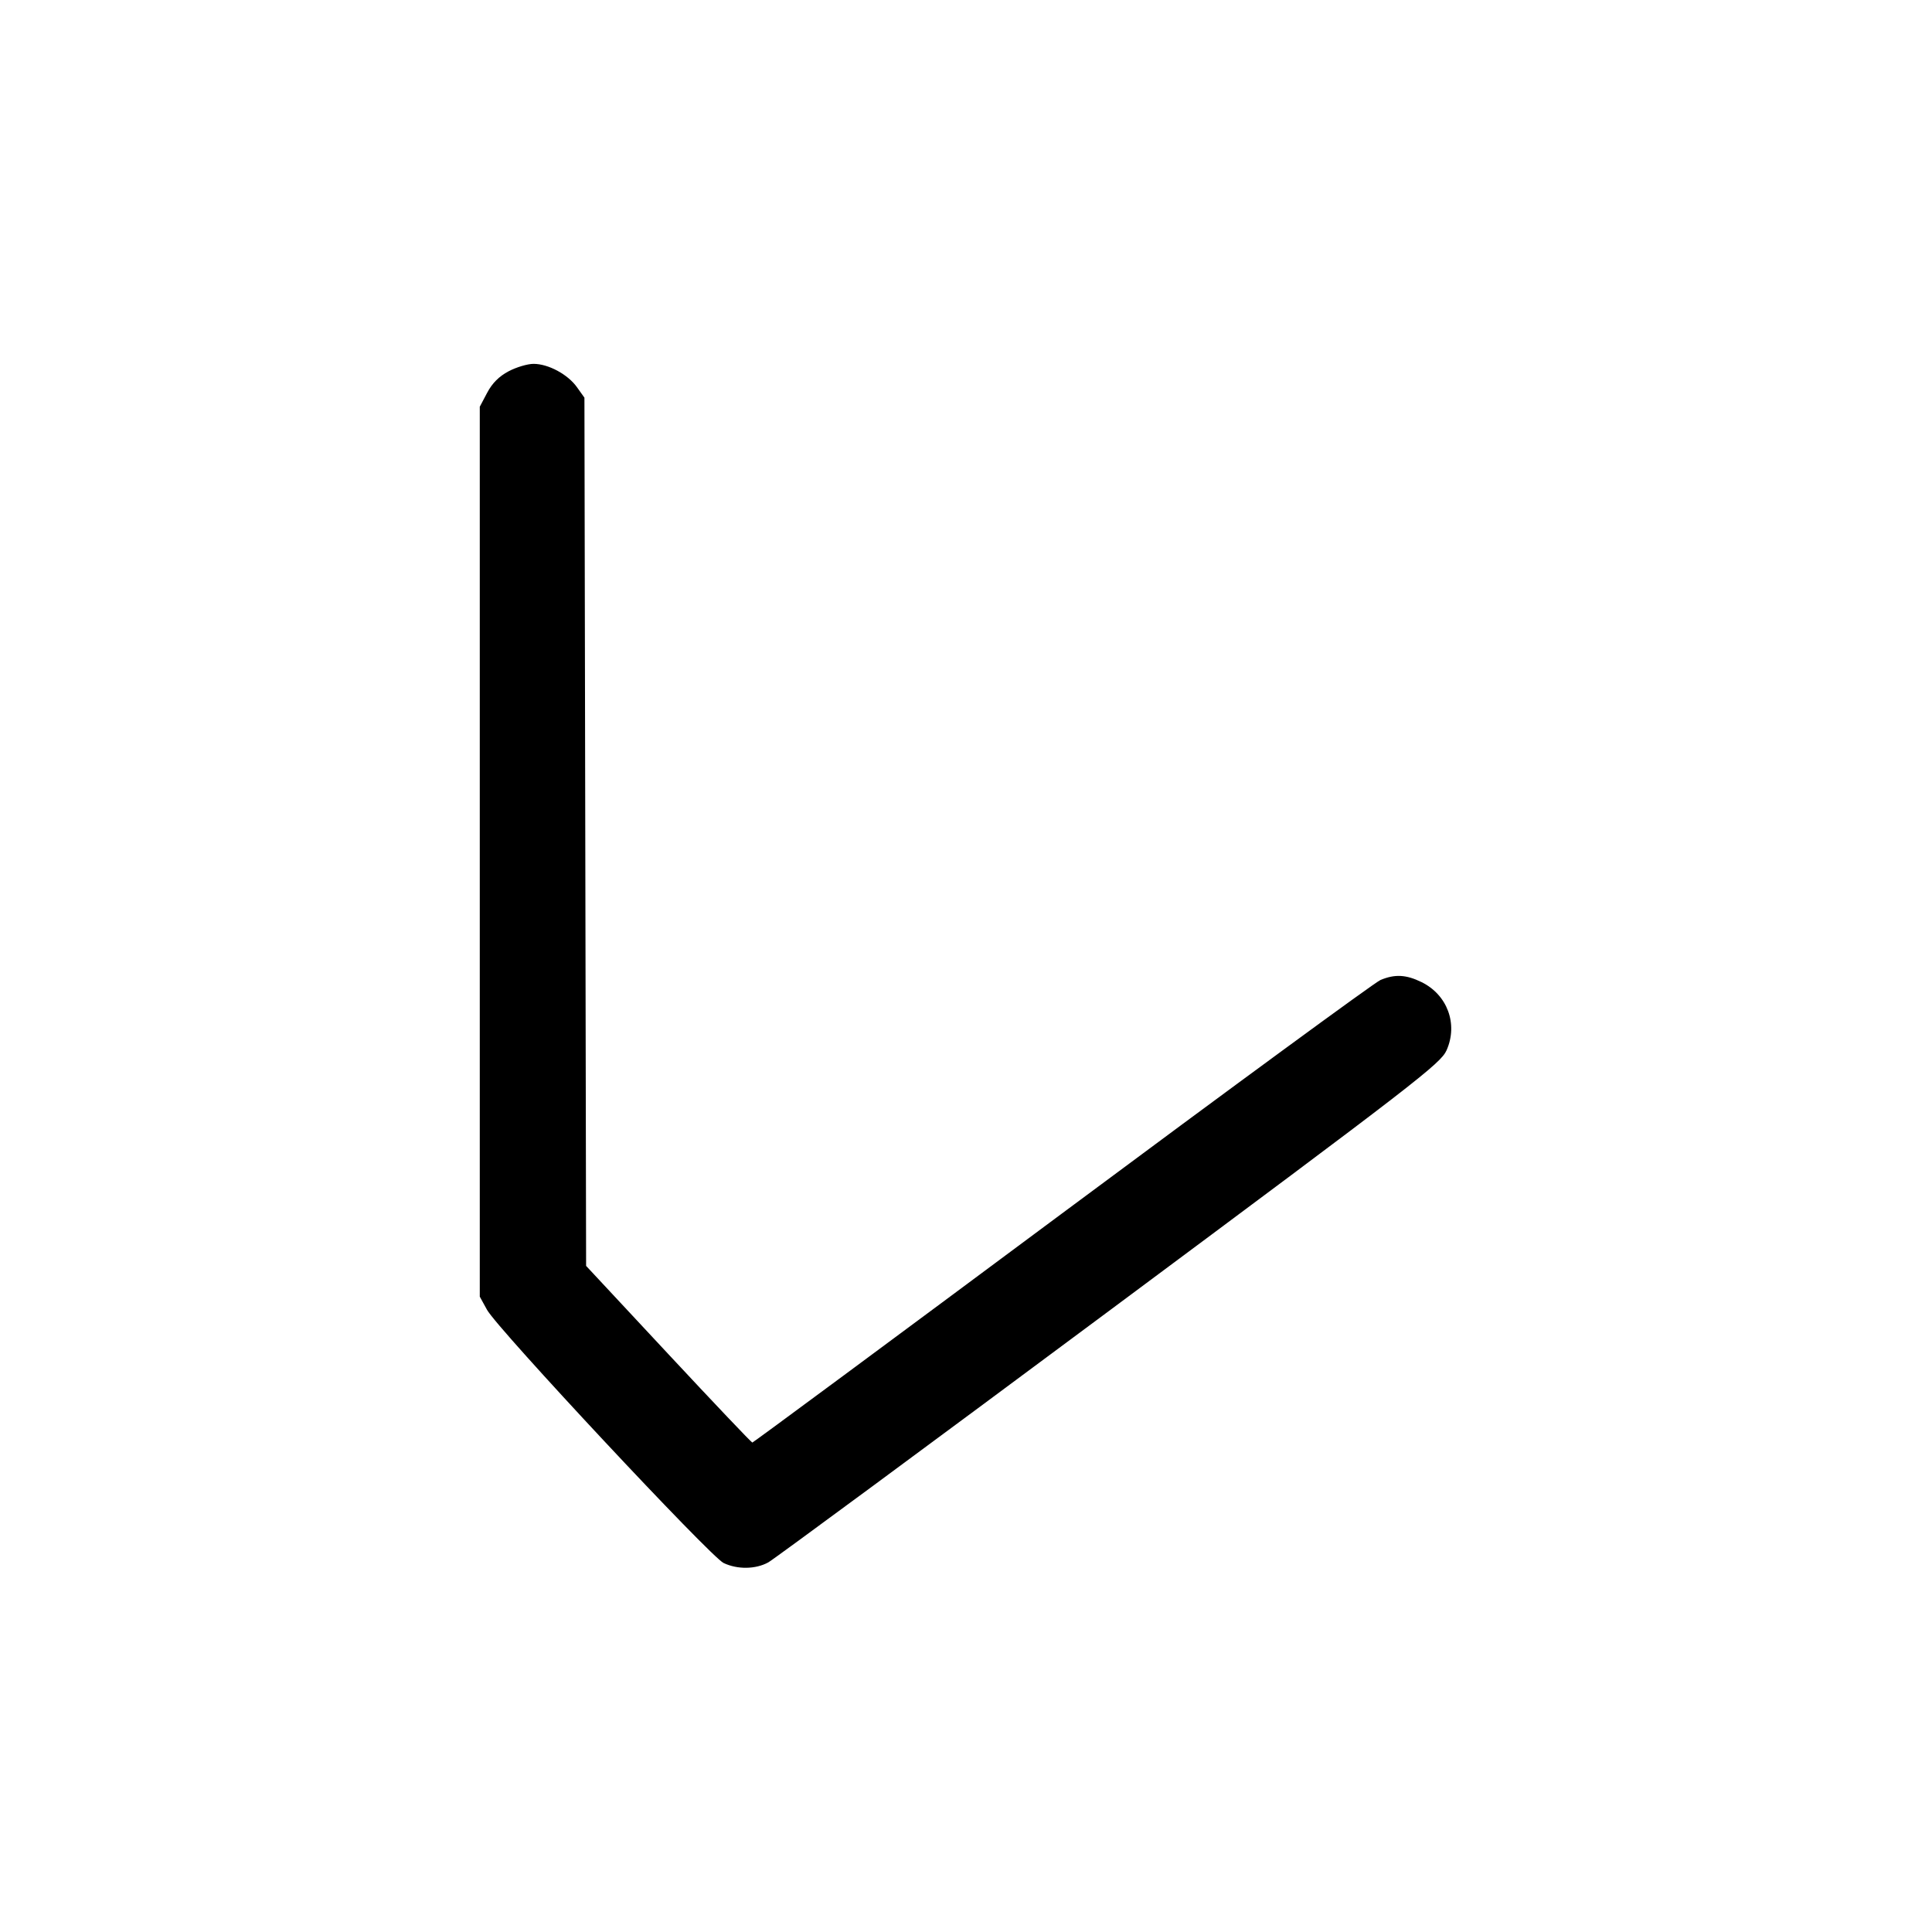
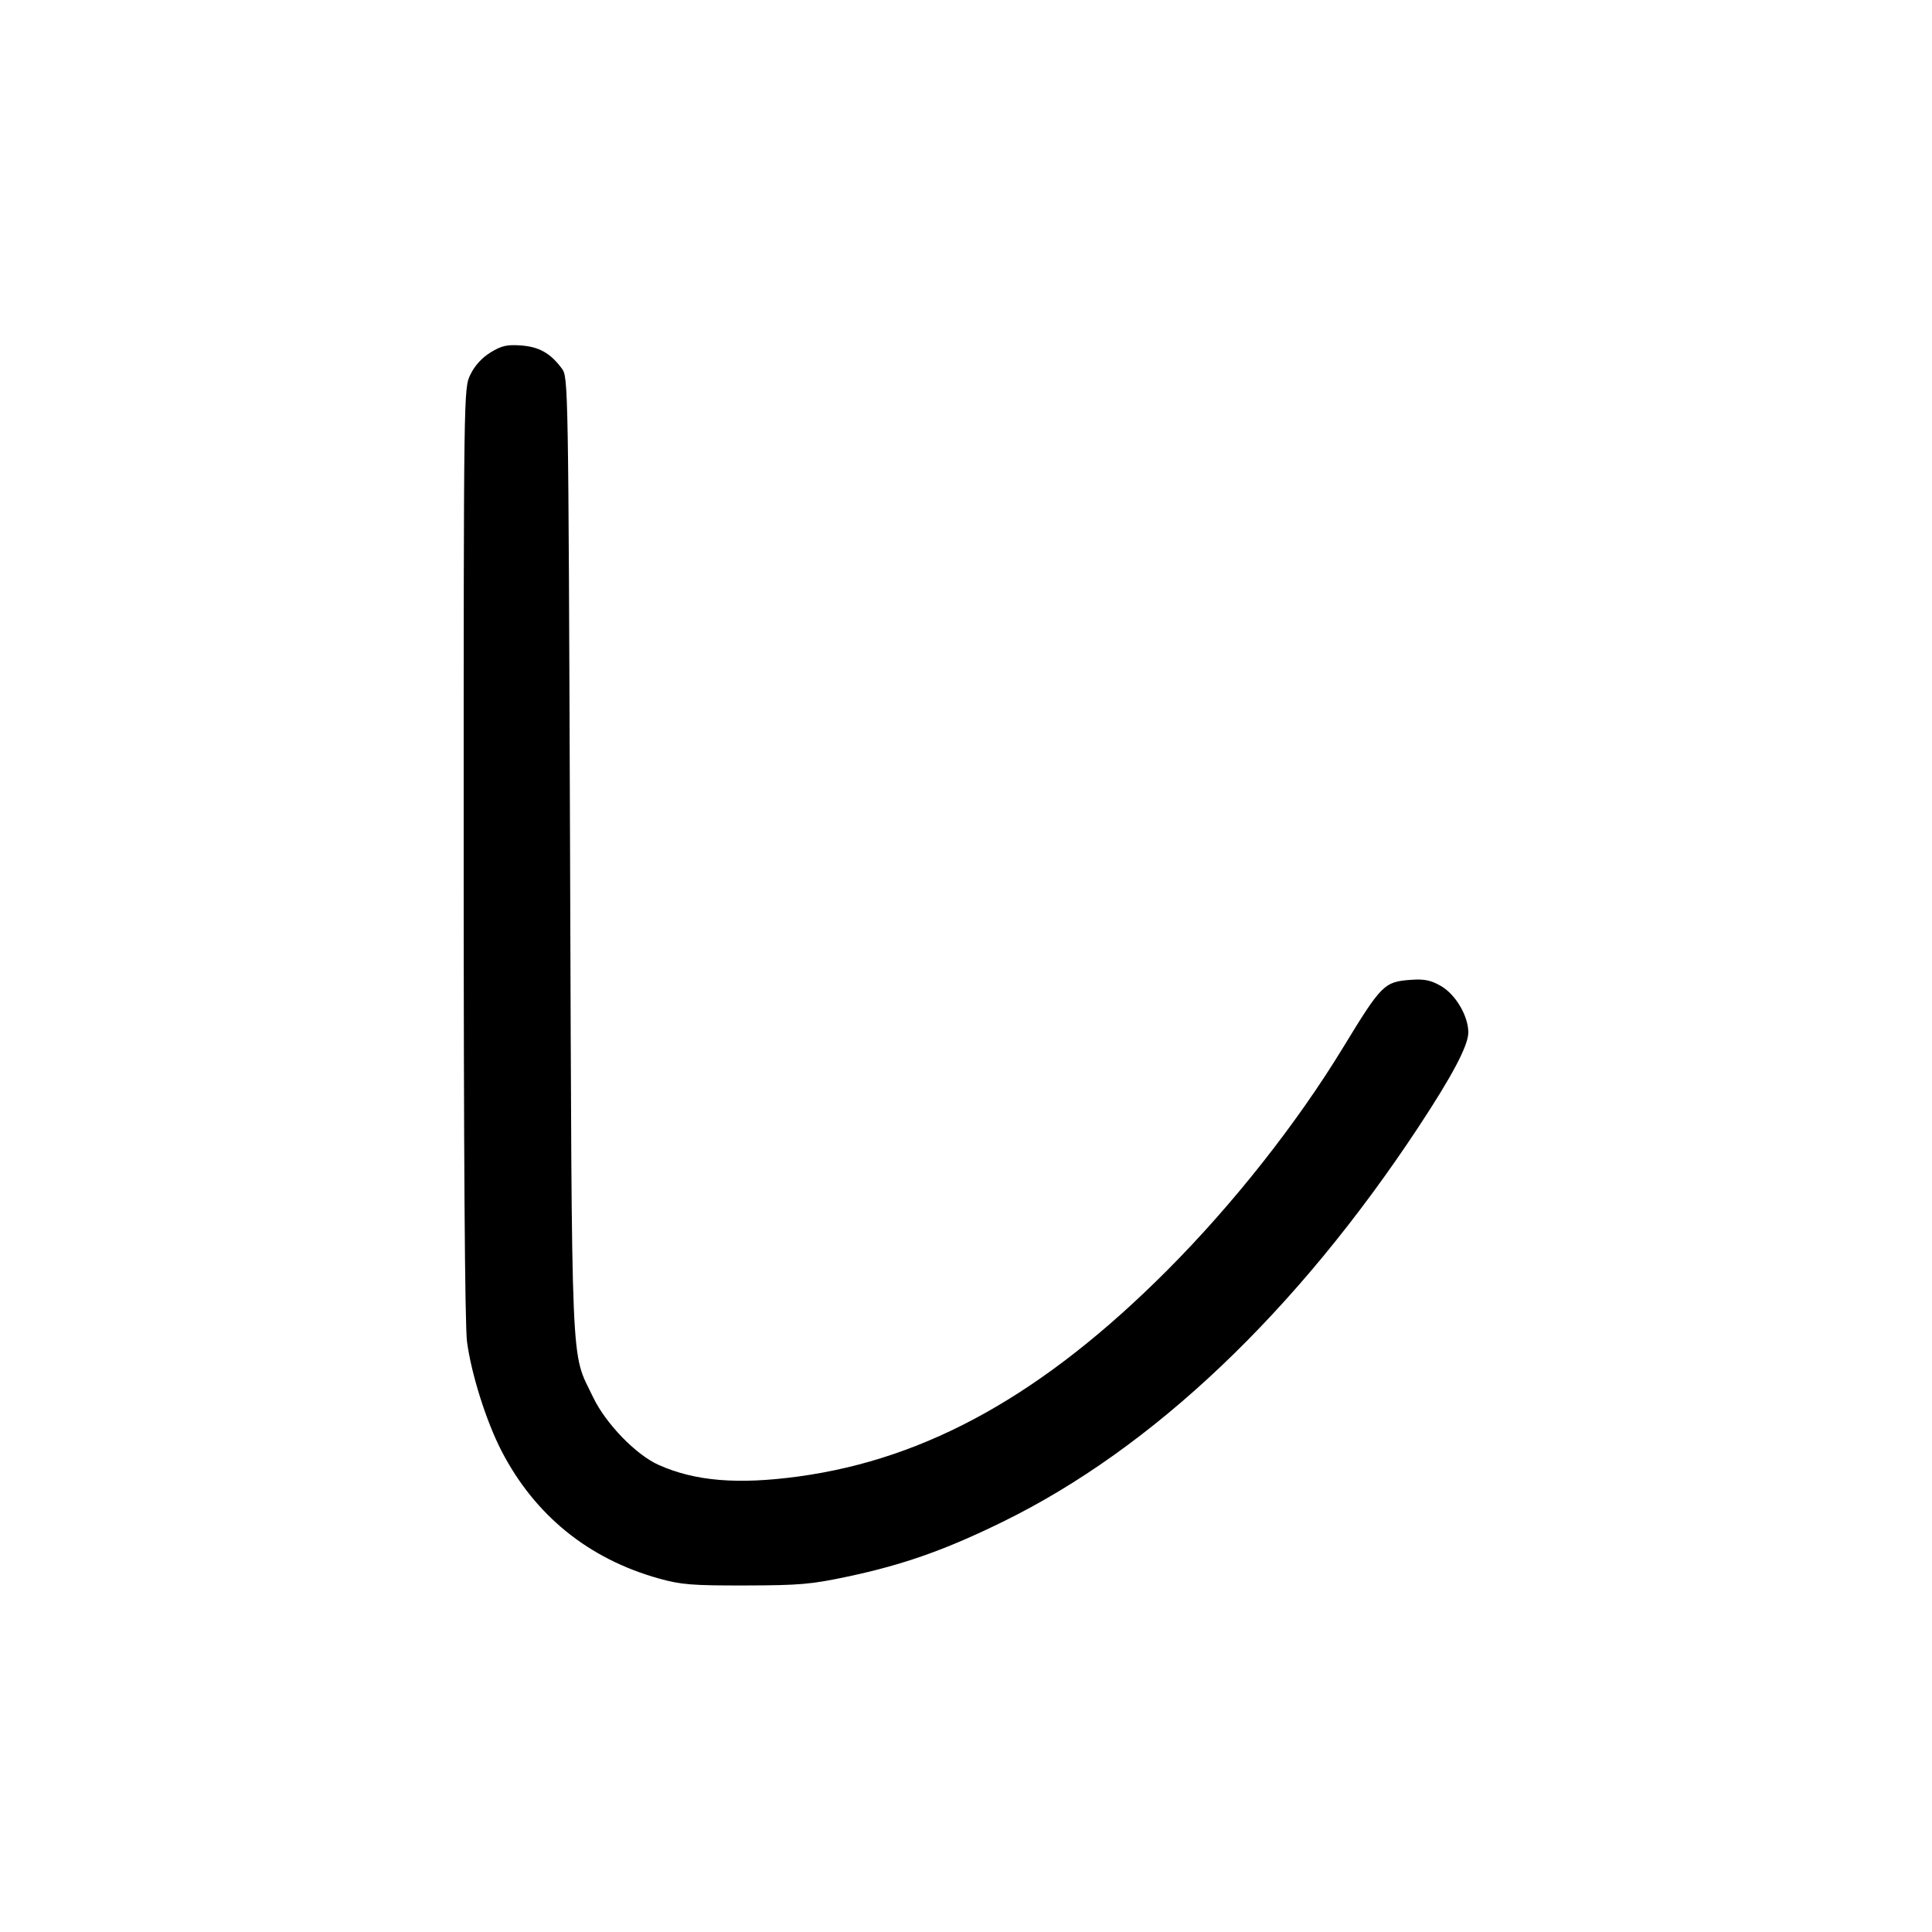
<svg xmlns="http://www.w3.org/2000/svg" width="1000" height="1000" viewBox="0 0 1000 1000" version="1.1" id="svg5">
-   <path d="M263.267 192.171 C 258.306 194.794,254.794 198.306,252.171 203.267 L 248.333 210.524 248.333 440.833 L 248.333 671.142 252.083 677.961 C 257.485 687.783,367.719 805.756,374.530 809.004 C 381.701 812.424,391.109 812.292,397.673 808.680 C 400.519 807.114,479.938 748.499,574.161 678.425 C 733.529 559.901,745.704 550.499,748.757 543.596 C 754.760 530.026,749.162 514.870,735.724 508.309 C 727.785 504.432,721.944 504.140,714.530 507.248 C 711.580 508.484,637.403 562.859,549.692 628.081 C 461.981 693.303,389.853 746.667,389.407 746.667 C 388.961 746.667,369.420 726.092,345.983 700.945 L 303.369 655.224 302.934 430.529 L 302.500 205.833 298.610 200.379 C 293.880 193.748,283.789 188.333,276.162 188.333 C 273.061 188.333,267.258 190.060,263.267 192.171 " stroke="none" fill-rule="evenodd" fill="black" />
+   <path d="M253.895 182.425 C 249.452 185.151,245.705 189.268,243.478 193.868 C 240.001 201.050,240.000 201.127,240.000 441.239 C 240.000 597.056,240.605 686.005,241.723 694.463 C 243.931 711.176,251.743 735.873,259.641 751.114 C 276.885 784.388,304.626 806.853,341.036 817.031 C 352.514 820.239,358.153 820.692,385.833 820.633 C 413.857 820.574,419.963 820.041,438.910 816.004 C 467.806 809.848,489.351 802.225,519.167 787.607 C 596.775 749.558,671.043 679.021,734.142 583.431 C 751.785 556.703,760.000 541.120,760.000 534.381 C 760.000 525.882,753.408 514.702,745.833 510.354 C 740.592 507.345,737.281 506.662,730.348 507.156 C 716.452 508.148,715.127 509.469,695.191 542.185 C 671.184 581.584,638.222 623.336,604.167 657.481 C 540.506 721.311,480.040 755.130,413.333 764.218 C 381.861 768.505,359.740 766.671,340.833 758.206 C 329.128 752.966,313.443 736.738,306.986 723.186 C 295.259 698.576,296.074 717.731,295.071 443.038 C 294.170 196.067,294.155 195.228,290.730 190.641 C 284.844 182.758,279.026 179.493,269.652 178.810 C 262.413 178.283,259.590 178.930,253.895 182.425 " stroke="none" fill-rule="evenodd" fill="black" />
</svg>
